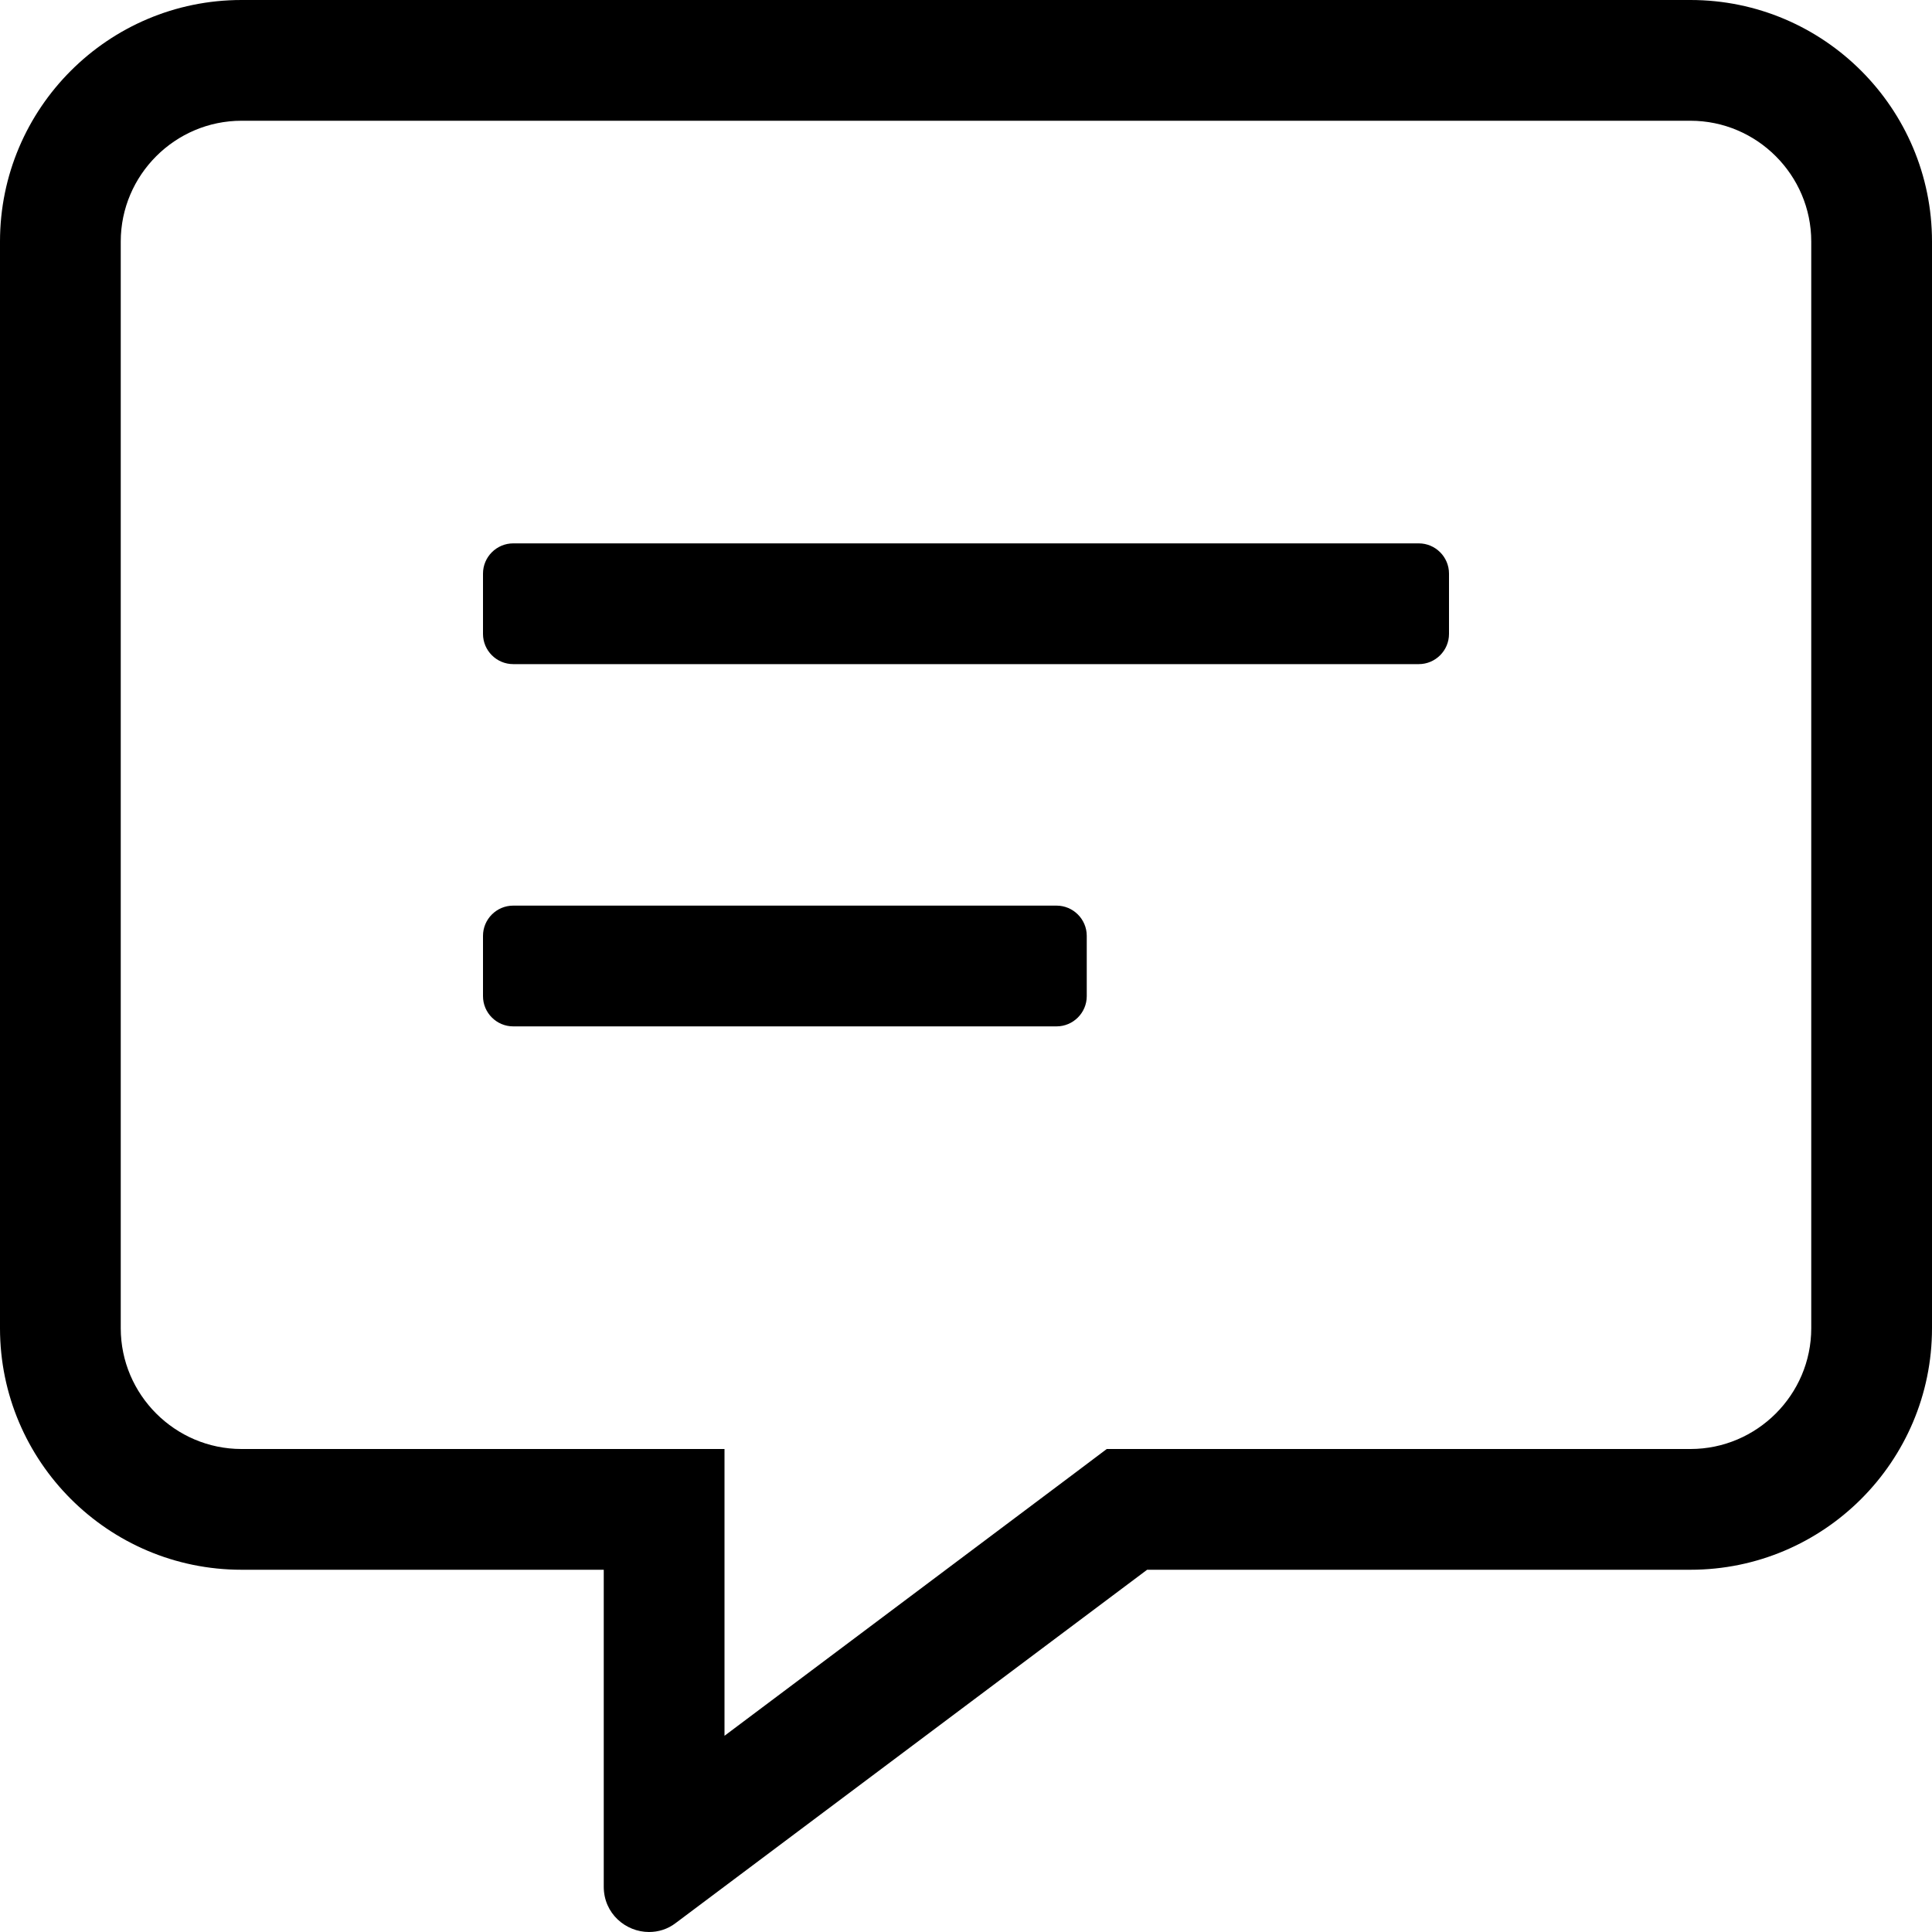
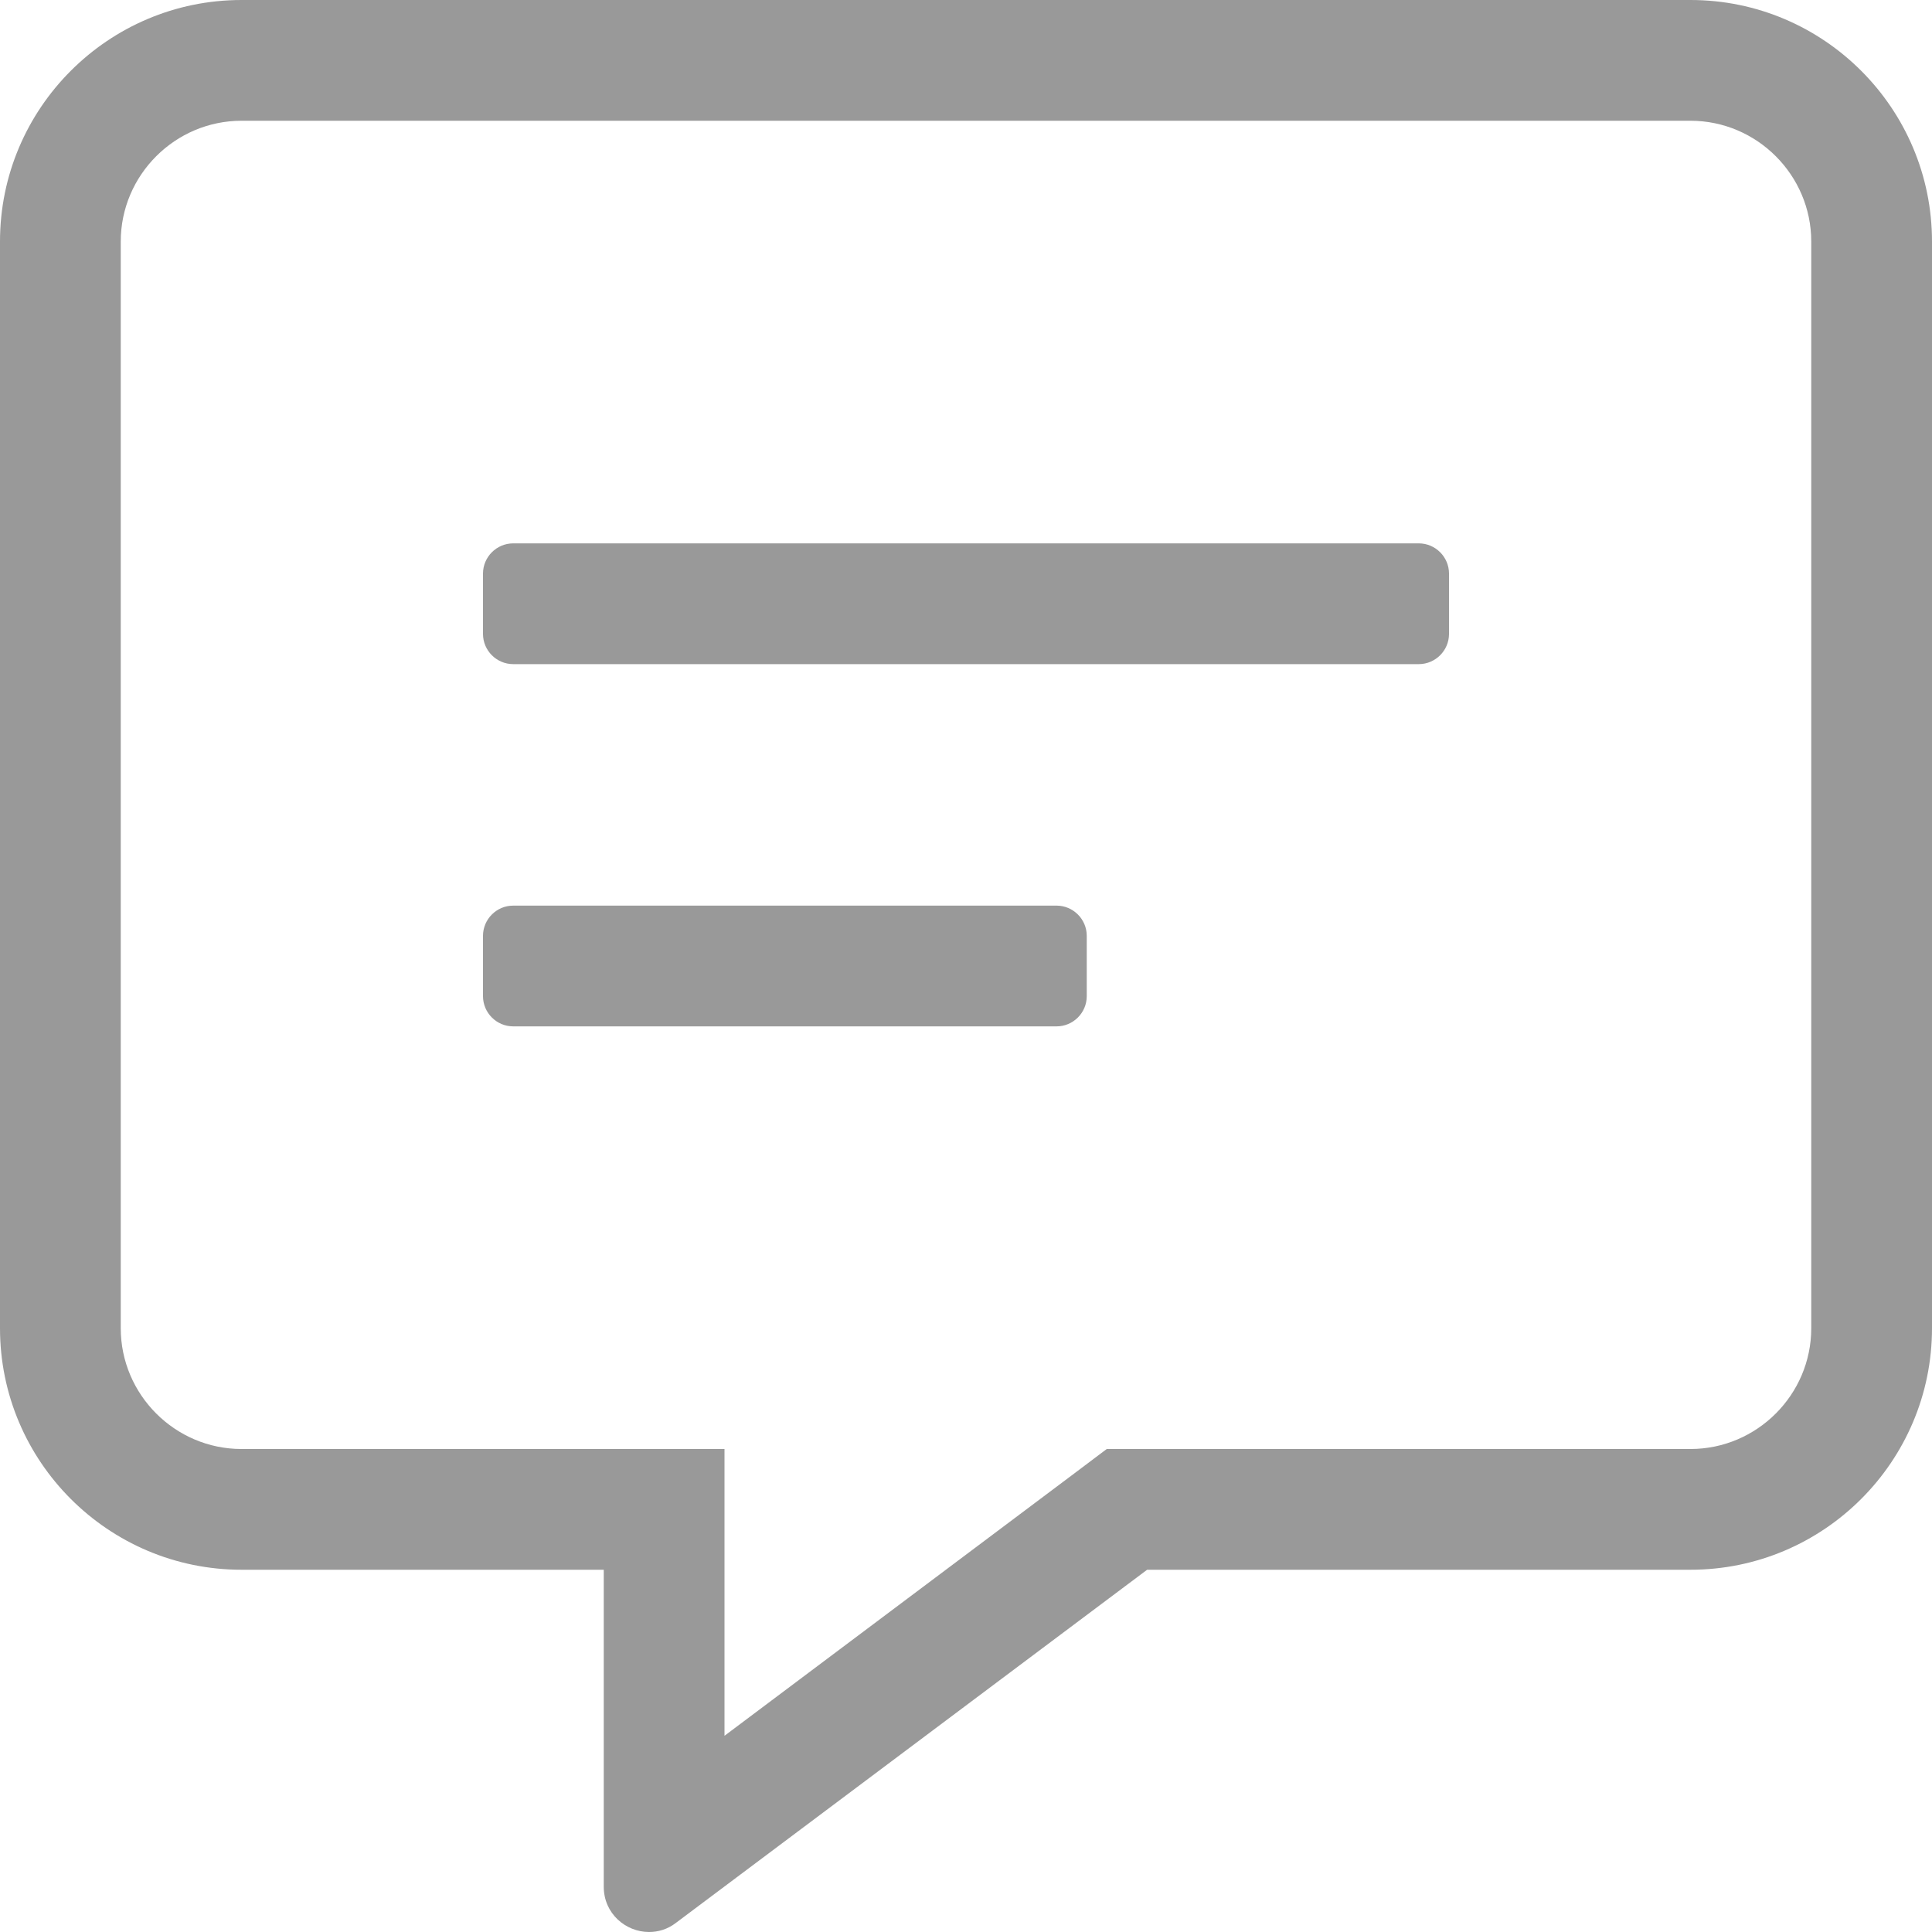
<svg xmlns="http://www.w3.org/2000/svg" viewBox="0 0 512 512">
-   <path d="M448 0H64C28.7 0 0 28.7 0 64v288c0 35.3 28.7 64 64 64h96v84c0 7.1 5.8 12 12 12 2.4 0 4.9-.7 7.1-2.4L304 416h144c35.3 0 64-28.7 64-64V64c0-35.3-28.7-64-64-64zm32 352c0 17.6-14.4 32-32 32H293.3l-8.5 6.4L192 460v-76H64c-17.6 0-32-14.4-32-32V64c0-17.6 14.4-32 32-32h384c17.6 0 32 14.4 32 32v288zM280 240H136c-4.4 0-8 3.6-8 8v16c0 4.4 3.6 8 8 8h144c4.4 0 8-3.6 8-8v-16c0-4.4-3.6-8-8-8zm96-96H136c-4.4 0-8 3.6-8 8v16c0 4.4 3.6 8 8 8h240c4.4 0 8-3.6 8-8v-16c0-4.4-3.6-8-8-8z" />
+   <style type="text/css">
+    .Invers{fill:#999999;}
+ </style>
+   <path class="Invers" d="M448 0H64C28.7 0 0 28.7 0 64v288c0 35.3 28.7 64 64 64h96v84c0 7.1 5.8 12 12 12 2.4 0 4.9-.7 7.1-2.4L304 416h144c35.3 0 64-28.7 64-64V64c0-35.3-28.7-64-64-64zm32 352c0 17.6-14.4 32-32 32H293.3l-8.5 6.4L192 460v-76H64c-17.6 0-32-14.4-32-32V64c0-17.6 14.4-32 32-32h384c17.6 0 32 14.4 32 32v288zM280 240H136c-4.4 0-8 3.6-8 8v16c0 4.4 3.6 8 8 8h144c4.4 0 8-3.6 8-8v-16c0-4.4-3.6-8-8-8zm96-96H136c-4.4 0-8 3.6-8 8v16c0 4.4 3.6 8 8 8h240c4.4 0 8-3.6 8-8v-16c0-4.4-3.6-8-8-8z" />
</svg>
